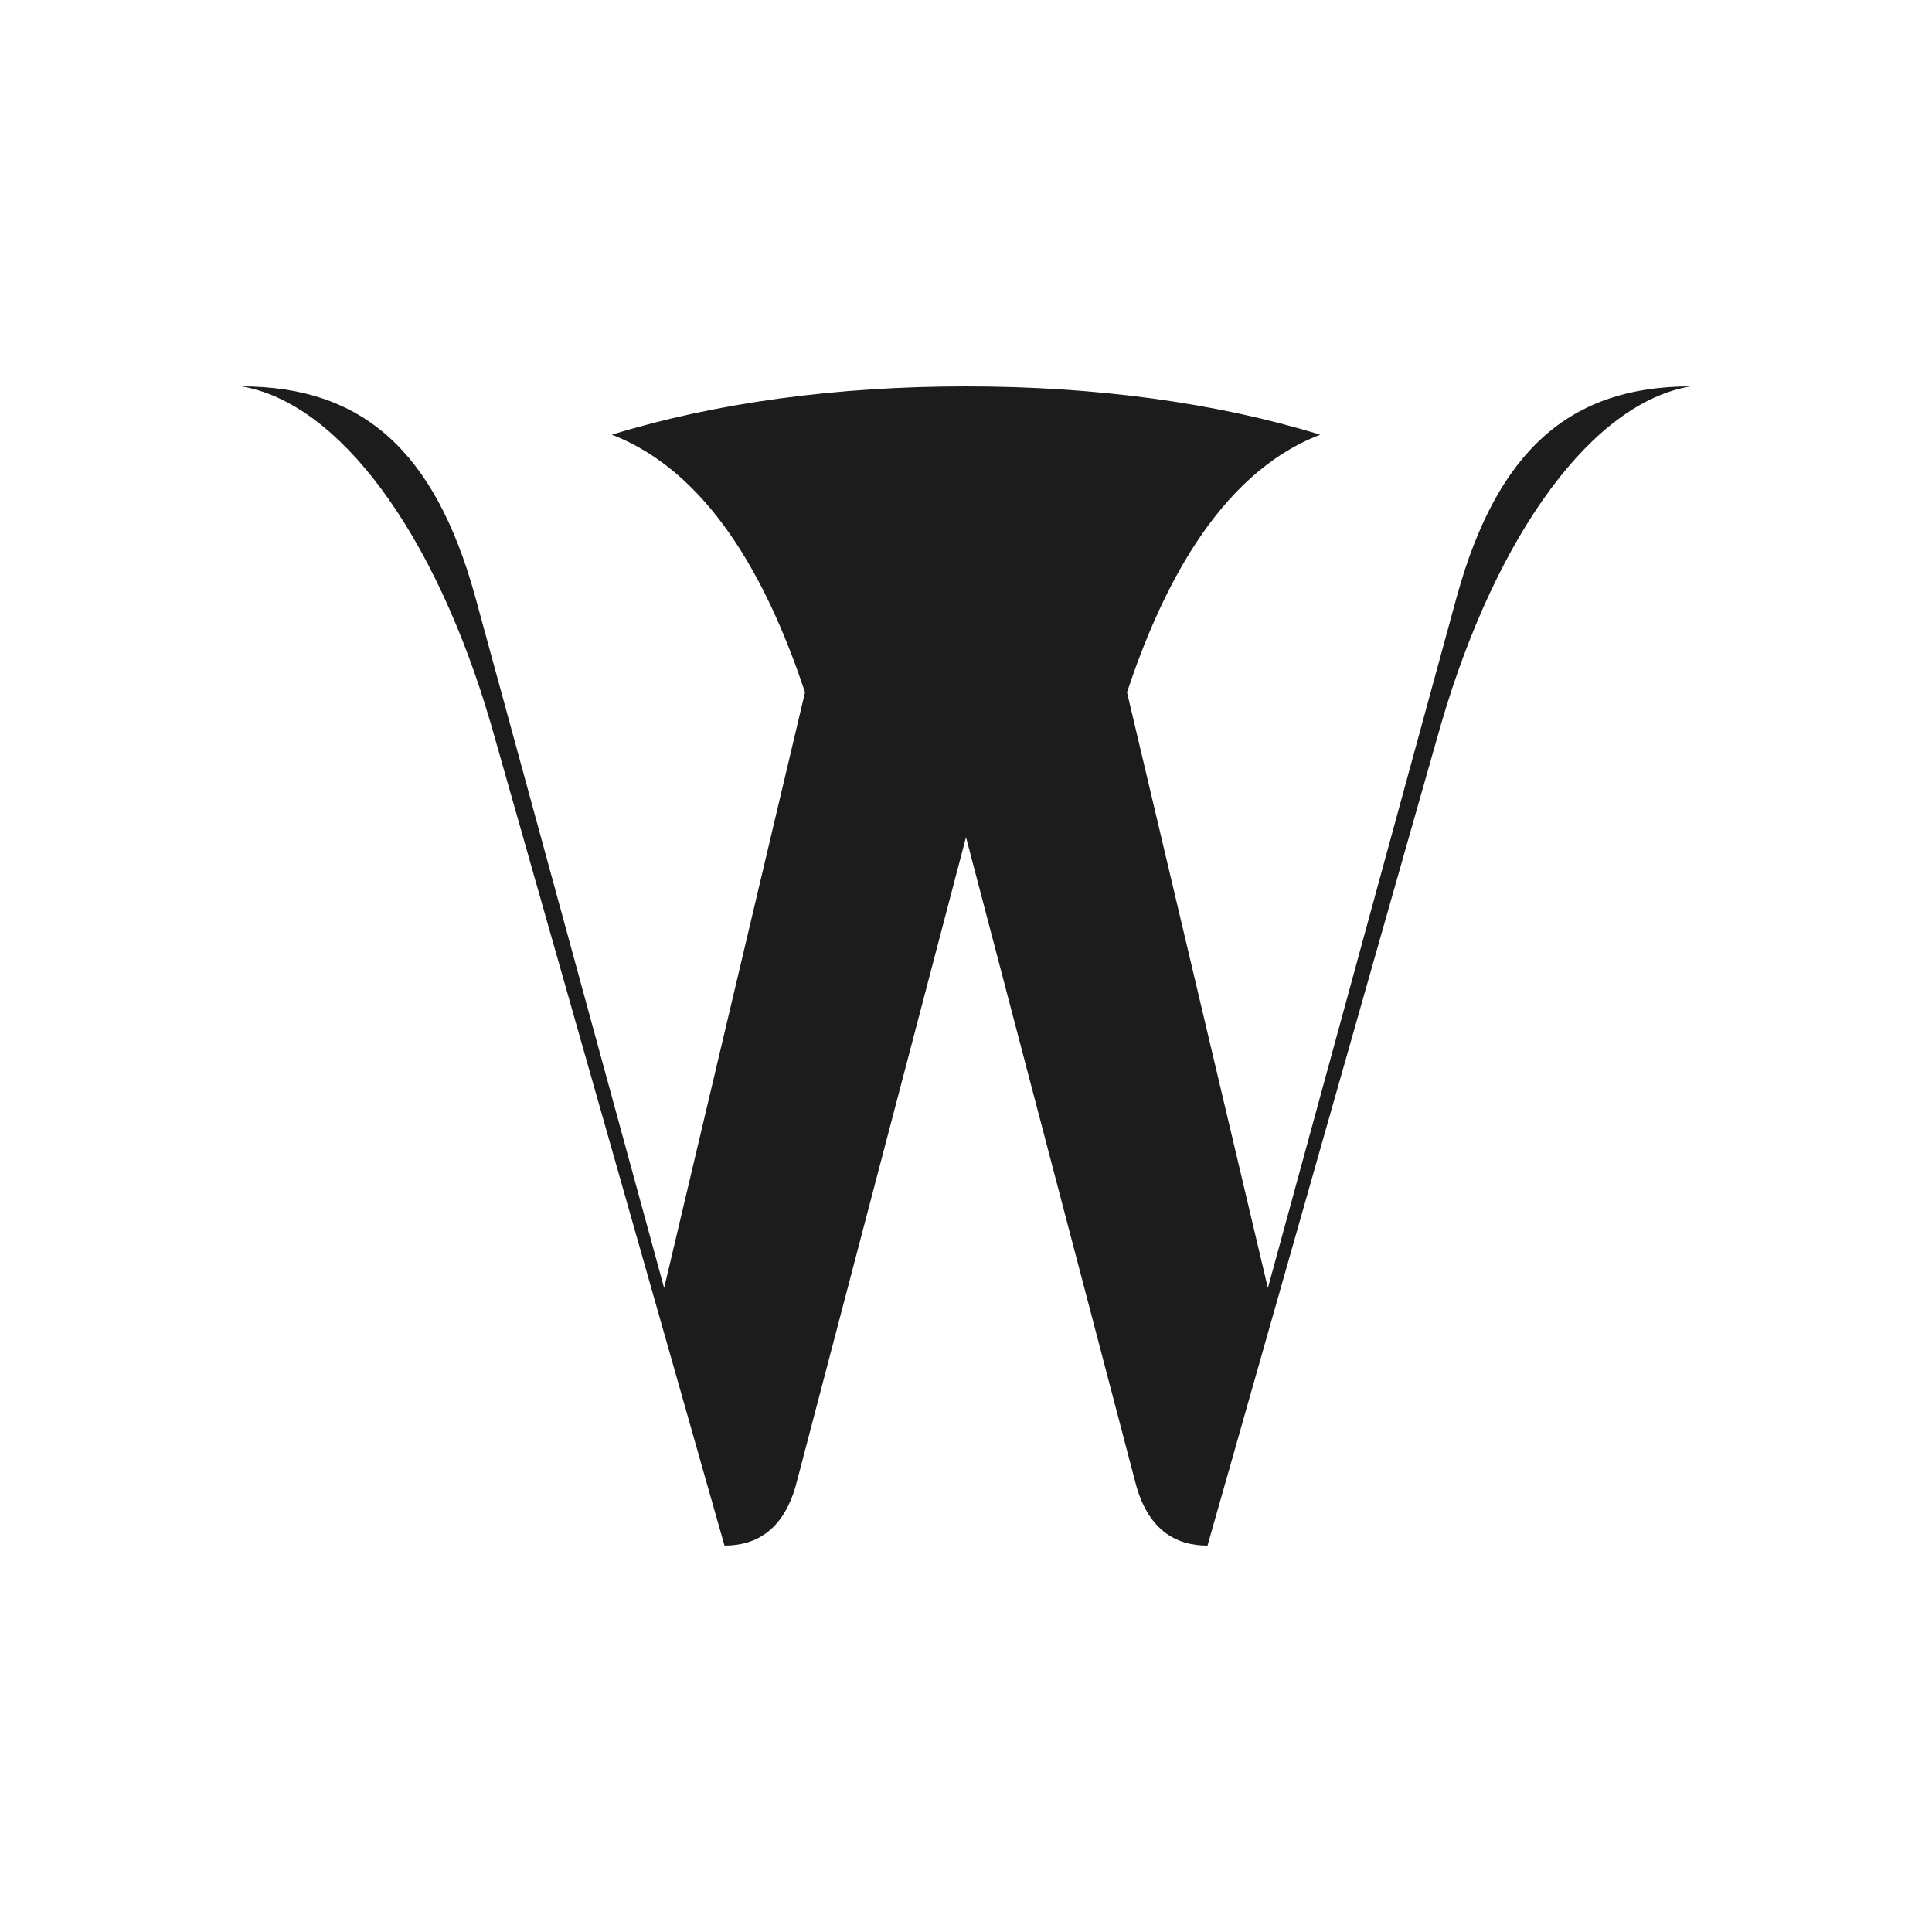
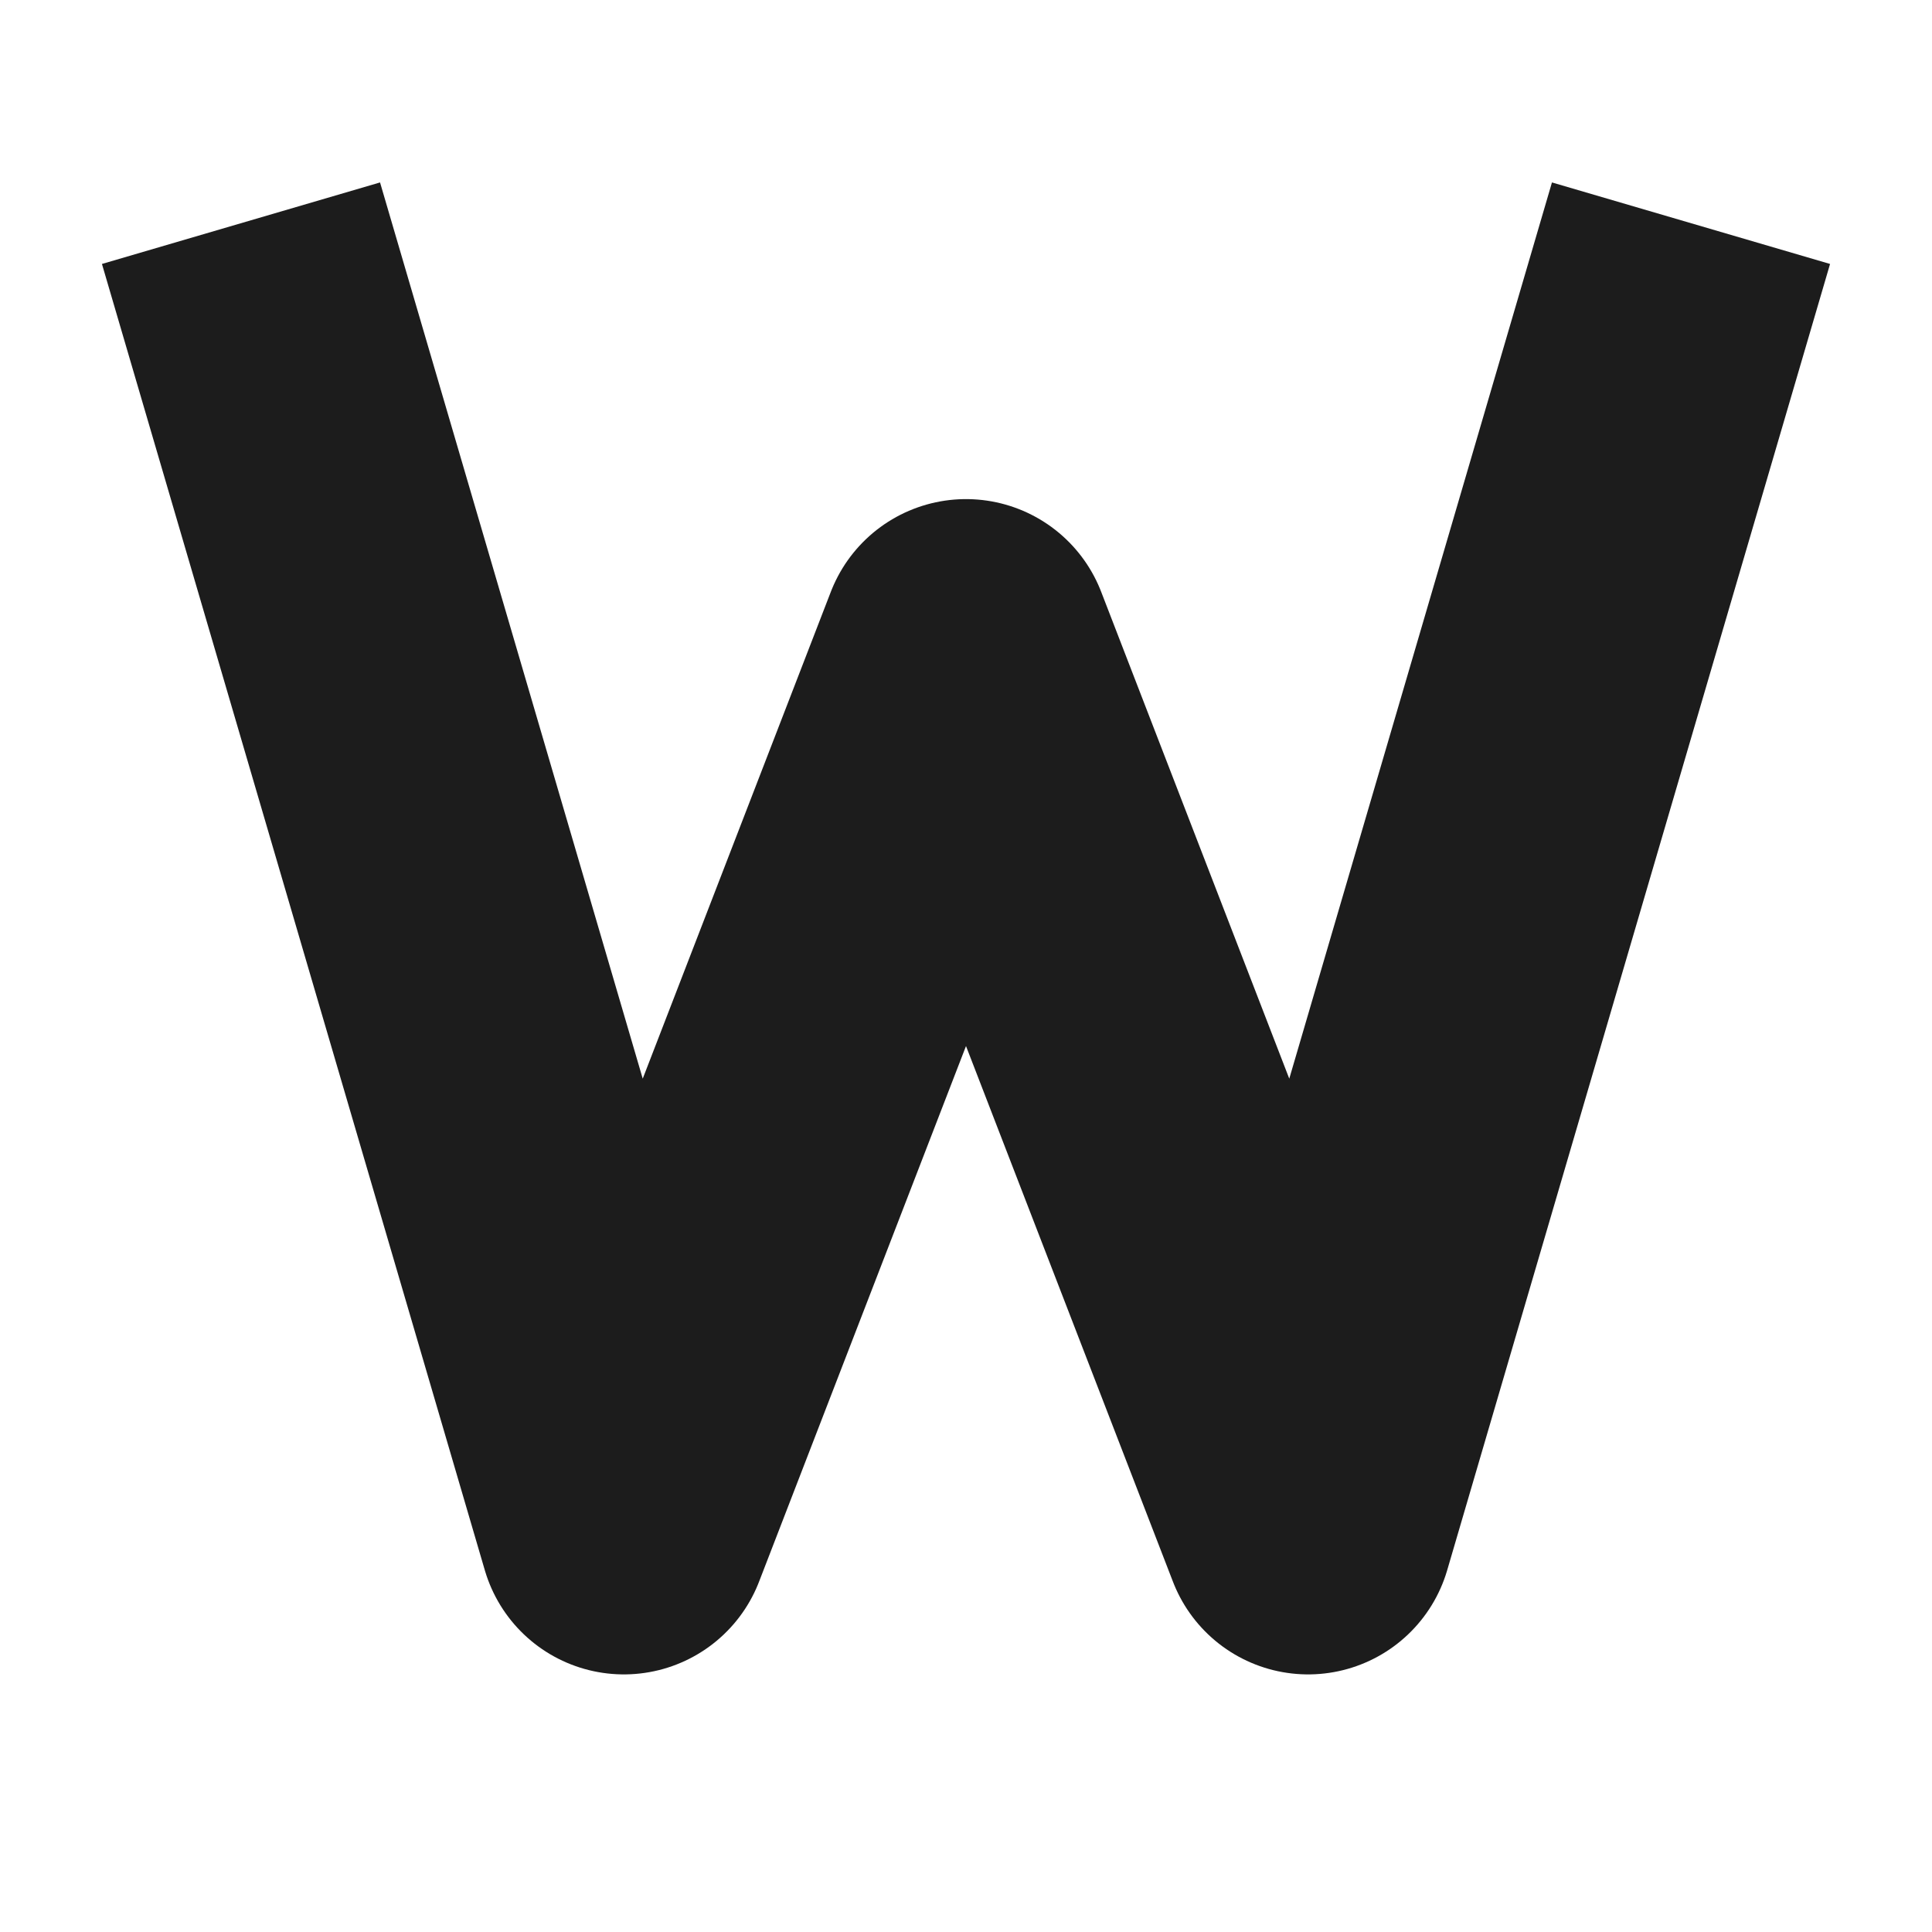
<svg xmlns="http://www.w3.org/2000/svg" viewBox="0 0 480 480">
-   <path fill="#1c1c1c" d="     M 60 96     C 90 96 108 112 118 148     L 165 320     L 200 172     C 192 148 178 118 152 108     C 178 100 208 96 240 96     C 272 96 302 100 328 108     C 302 118 288 148 280 172     L 315 320     L 362 148     C 372 112 390 96 420 96     C 396 100 372 132 358 180     L 300 384     C 292 384 285 380 282 368     L 240 208     L 198 368     C 195 380 188 384 180 384     L 122 180     C 108 132 84 100 60 96     Z" />
+   <path fill="none" stroke="#1c1c1c" stroke-width="72" stroke-linecap="square" stroke-linejoin="round" d="M 70 90 L 155 380 L 240 160 L 325 380 L 410 90" />
</svg>
